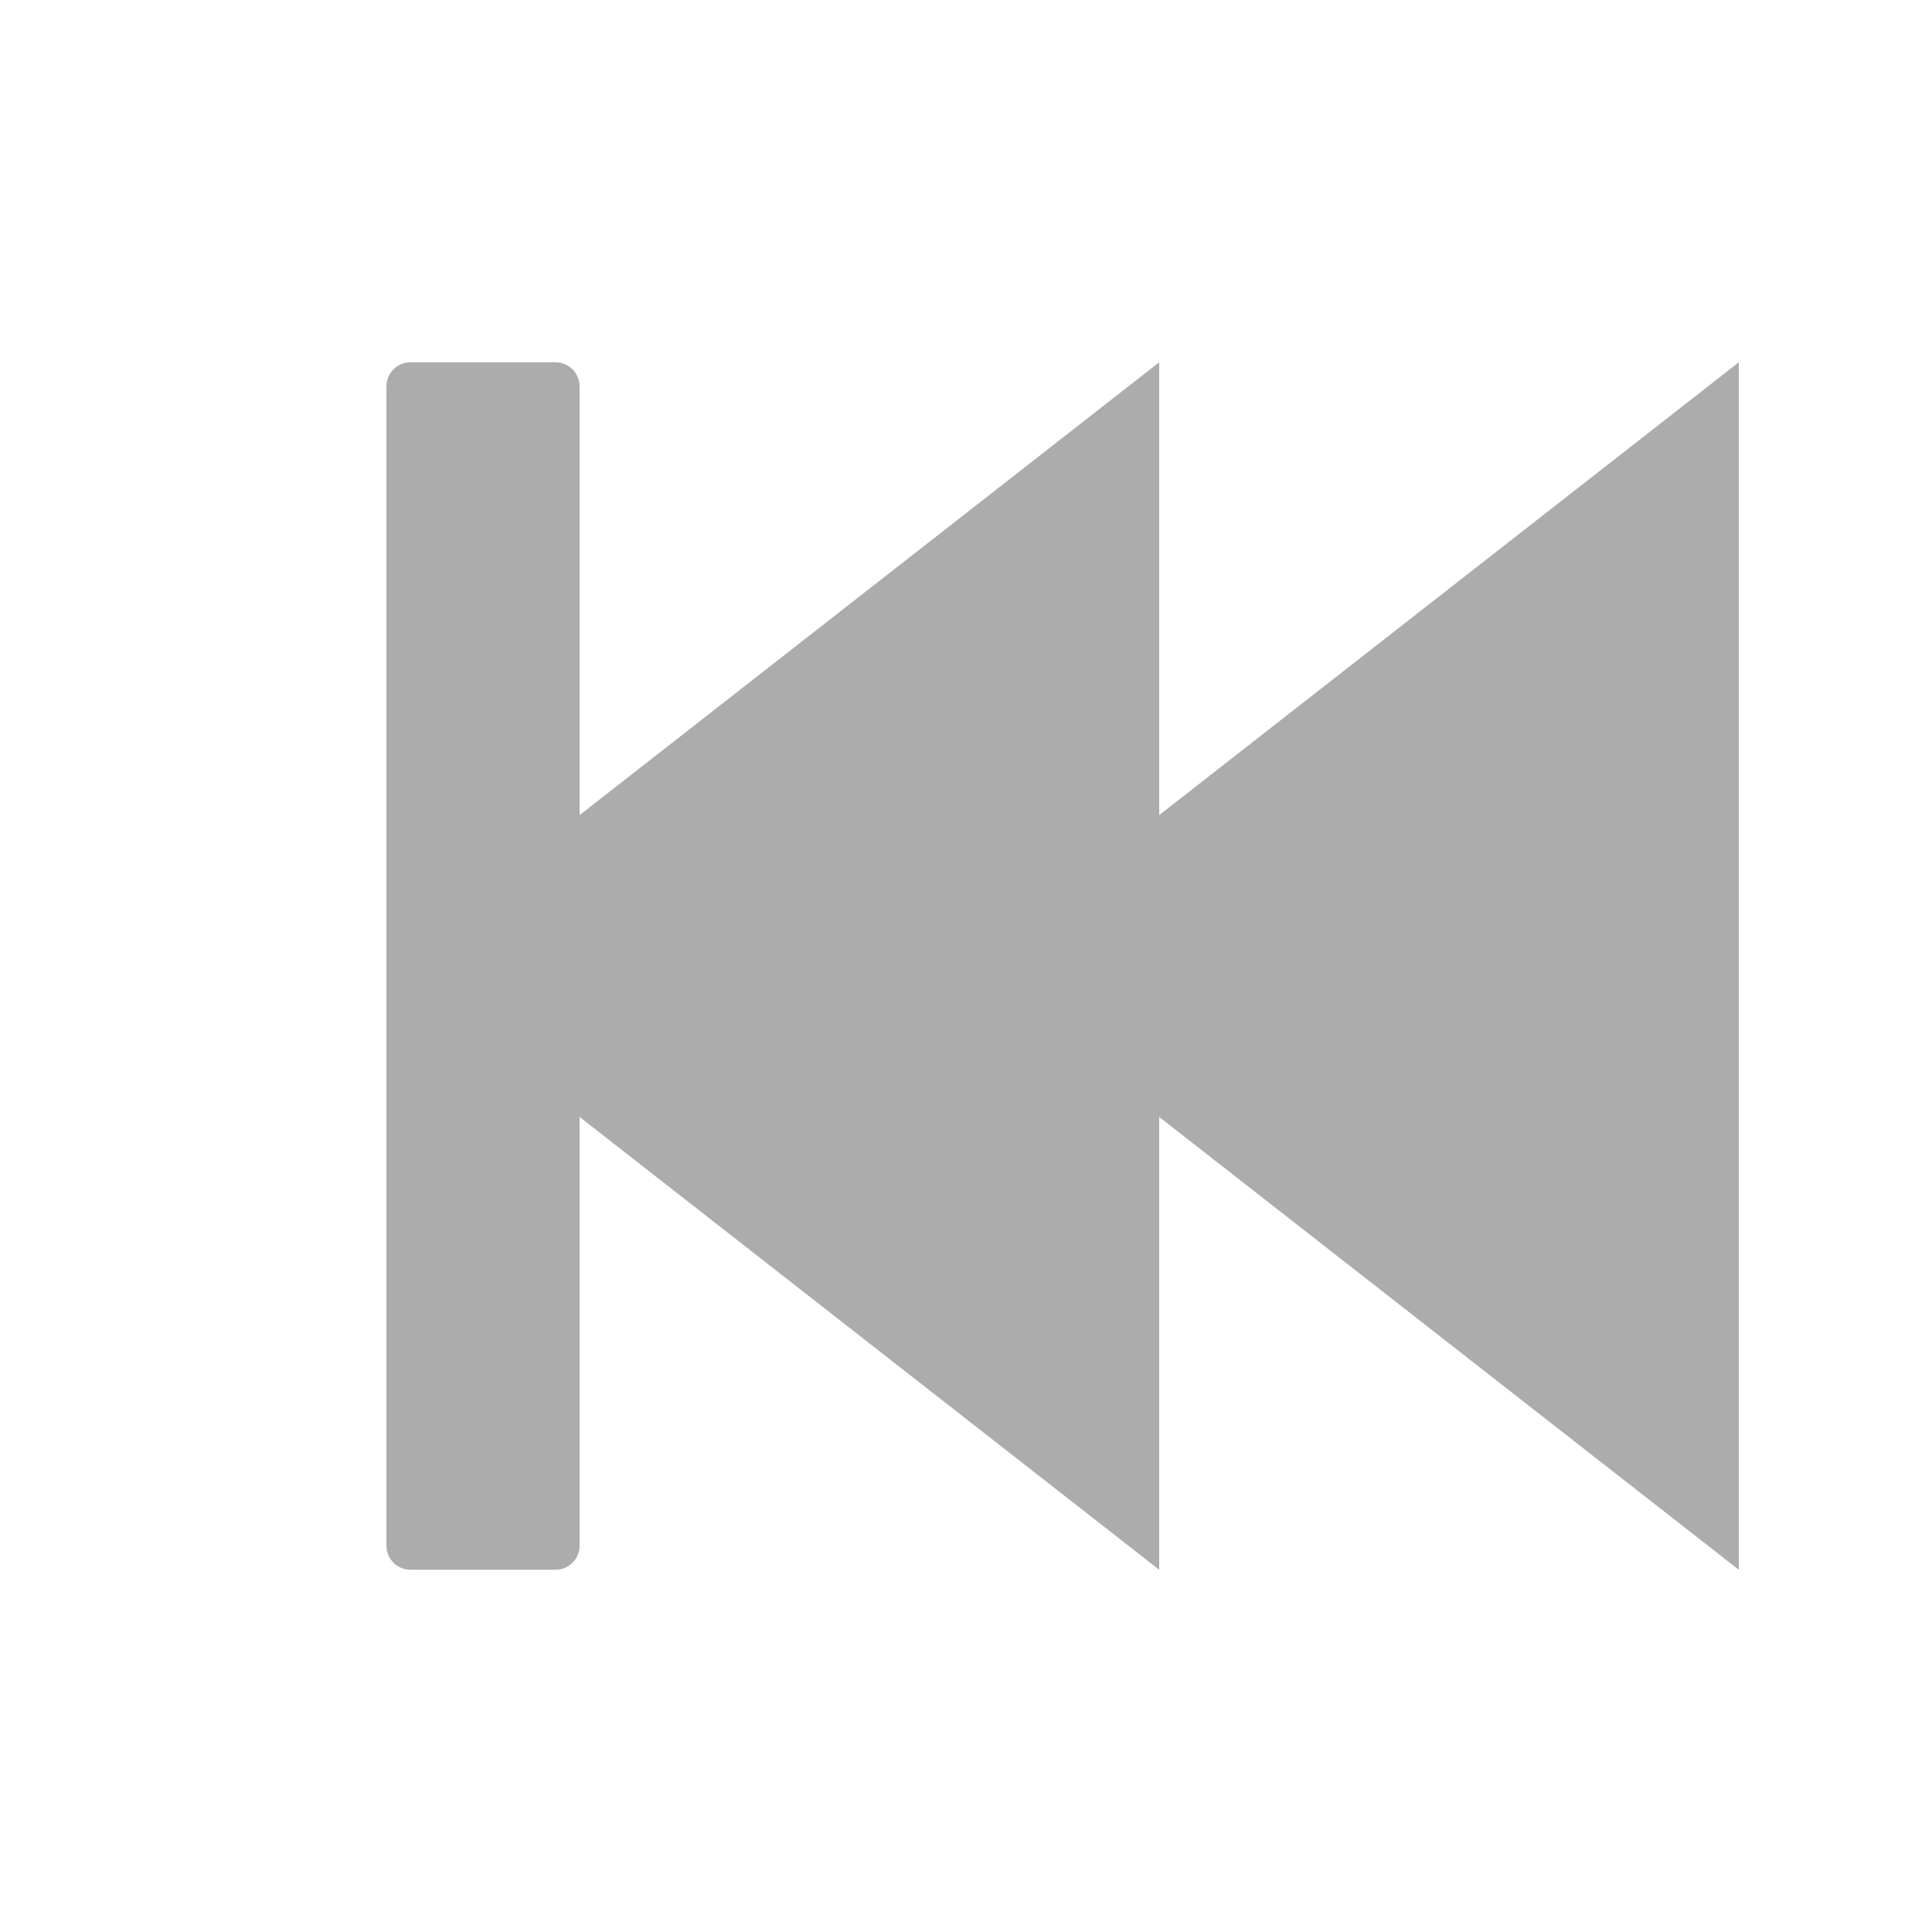
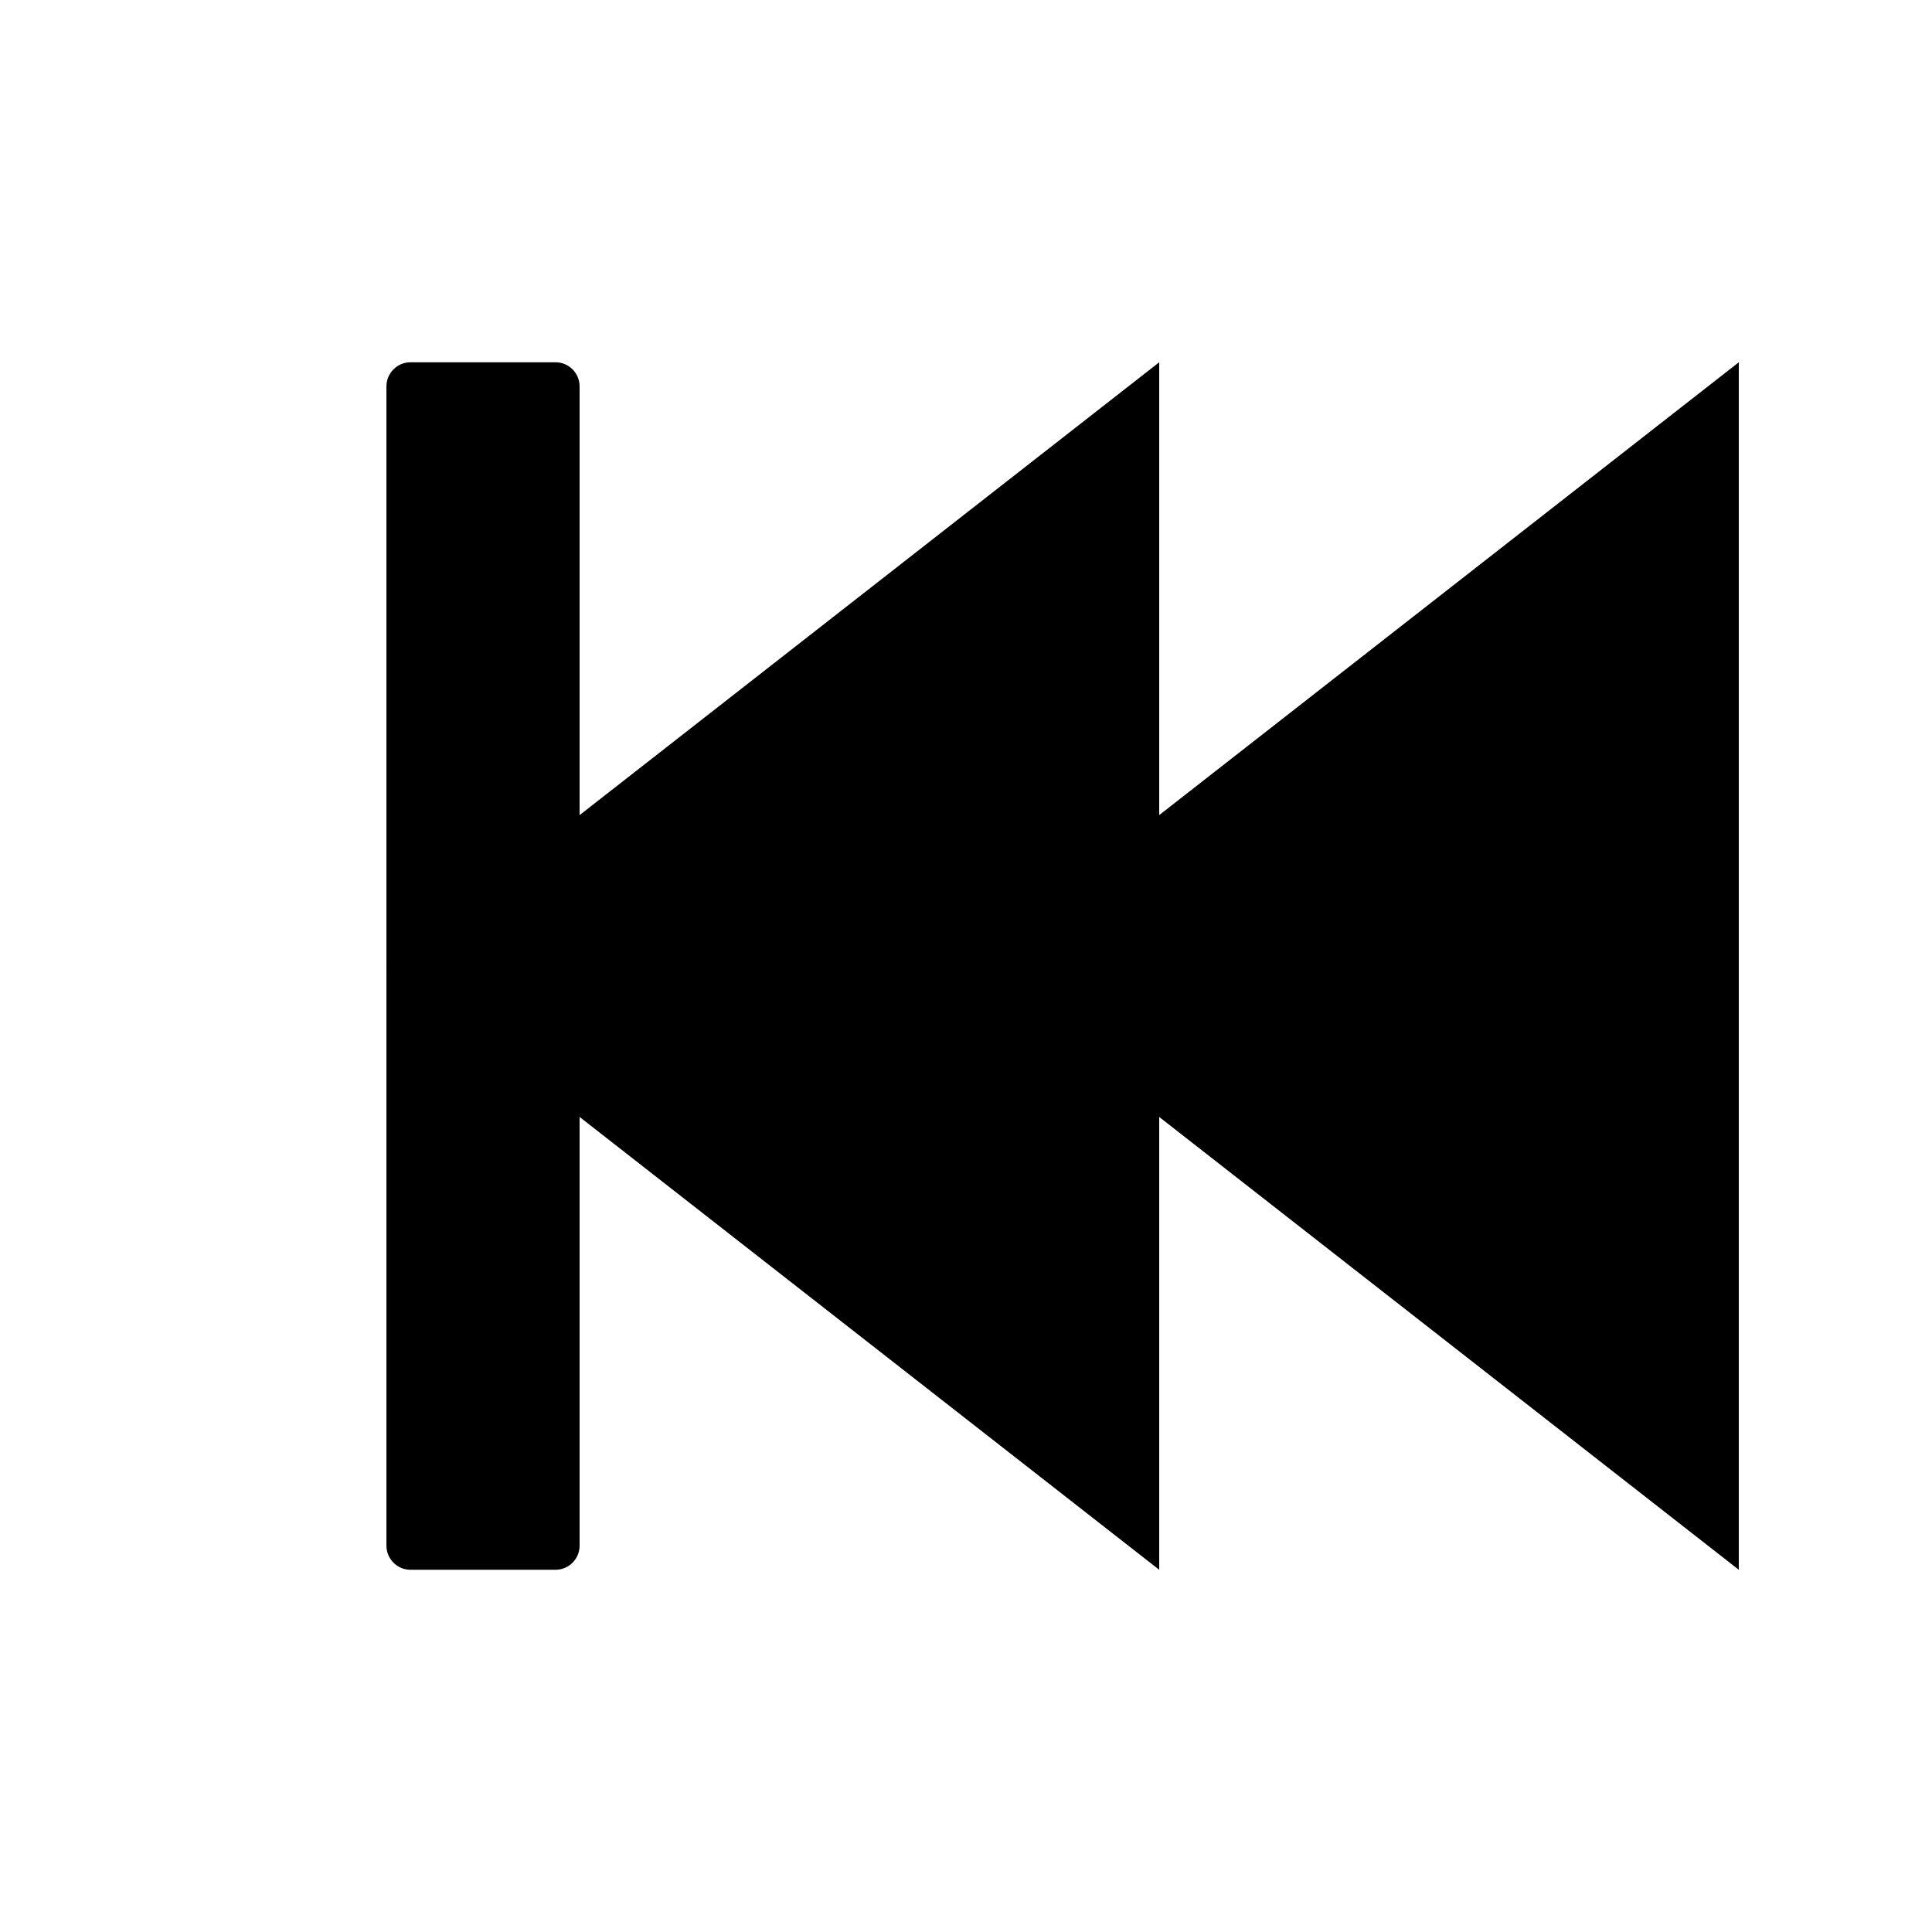
<svg xmlns="http://www.w3.org/2000/svg" width="35.433" height="35.433" id="svg2" version="1.1">
-   <defs id="defs4">
-     <linearGradient id="linearGradient5256">
-       <stop style="stop-color:#acacac;stop-opacity:1;" offset="0" id="stop5258" />
-       <stop style="stop-color:#acacac;stop-opacity:0.993;" offset="1" id="stop5260" />
-     </linearGradient>
-     <linearGradient id="linearGradient3798">
-       <stop style="stop-color:#acacac;stop-opacity:1;" offset="0" id="stop3800" />
-       <stop style="stop-color:#acacac;stop-opacity:0.684;" offset="1" id="stop3802" />
-     </linearGradient>
-   </defs>
-   <g id="layer1" transform="translate(0,-1016.929)">
-     <rect style="fill:#acacac;fill-opacity:1;fill-rule:evenodd;stroke:none" id="rect3012" width="3.543" height="22.146" x="-10.63" y="1023.573" ry="0.443" transform="scale(-1,1)" />
-     <path style="fill:#acacac;fill-opacity:1;stroke:none" d="m 21.26,1023.573 0,22.146 -14.173,-11.073 z" id="path3119" />
-     <path style="fill:#acacac;fill-opacity:1;stroke:none" d="m 31.89,1023.573 0,22.146 -14.173,-11.073 z" id="path3119-5" />
+   <g id="nestor-icon" transform="translate(0,-1016.929)">
+     <rect style="fill-opacity:1;fill-rule:evenodd;stroke:none" id="rect3012" width="3.543" height="22.146" x="-10.63" y="1023.573" ry="0.443" transform="scale(-1,1)" />
+     <path style="fill-opacity:1;stroke:none" d="m 21.26,1023.573 0,22.146 -14.173,-11.073 z" id="path3119" />
+     <path style="fill-opacity:1;stroke:none" d="m 31.89,1023.573 0,22.146 -14.173,-11.073 z" id="path3119-5" />
  </g>
</svg>
